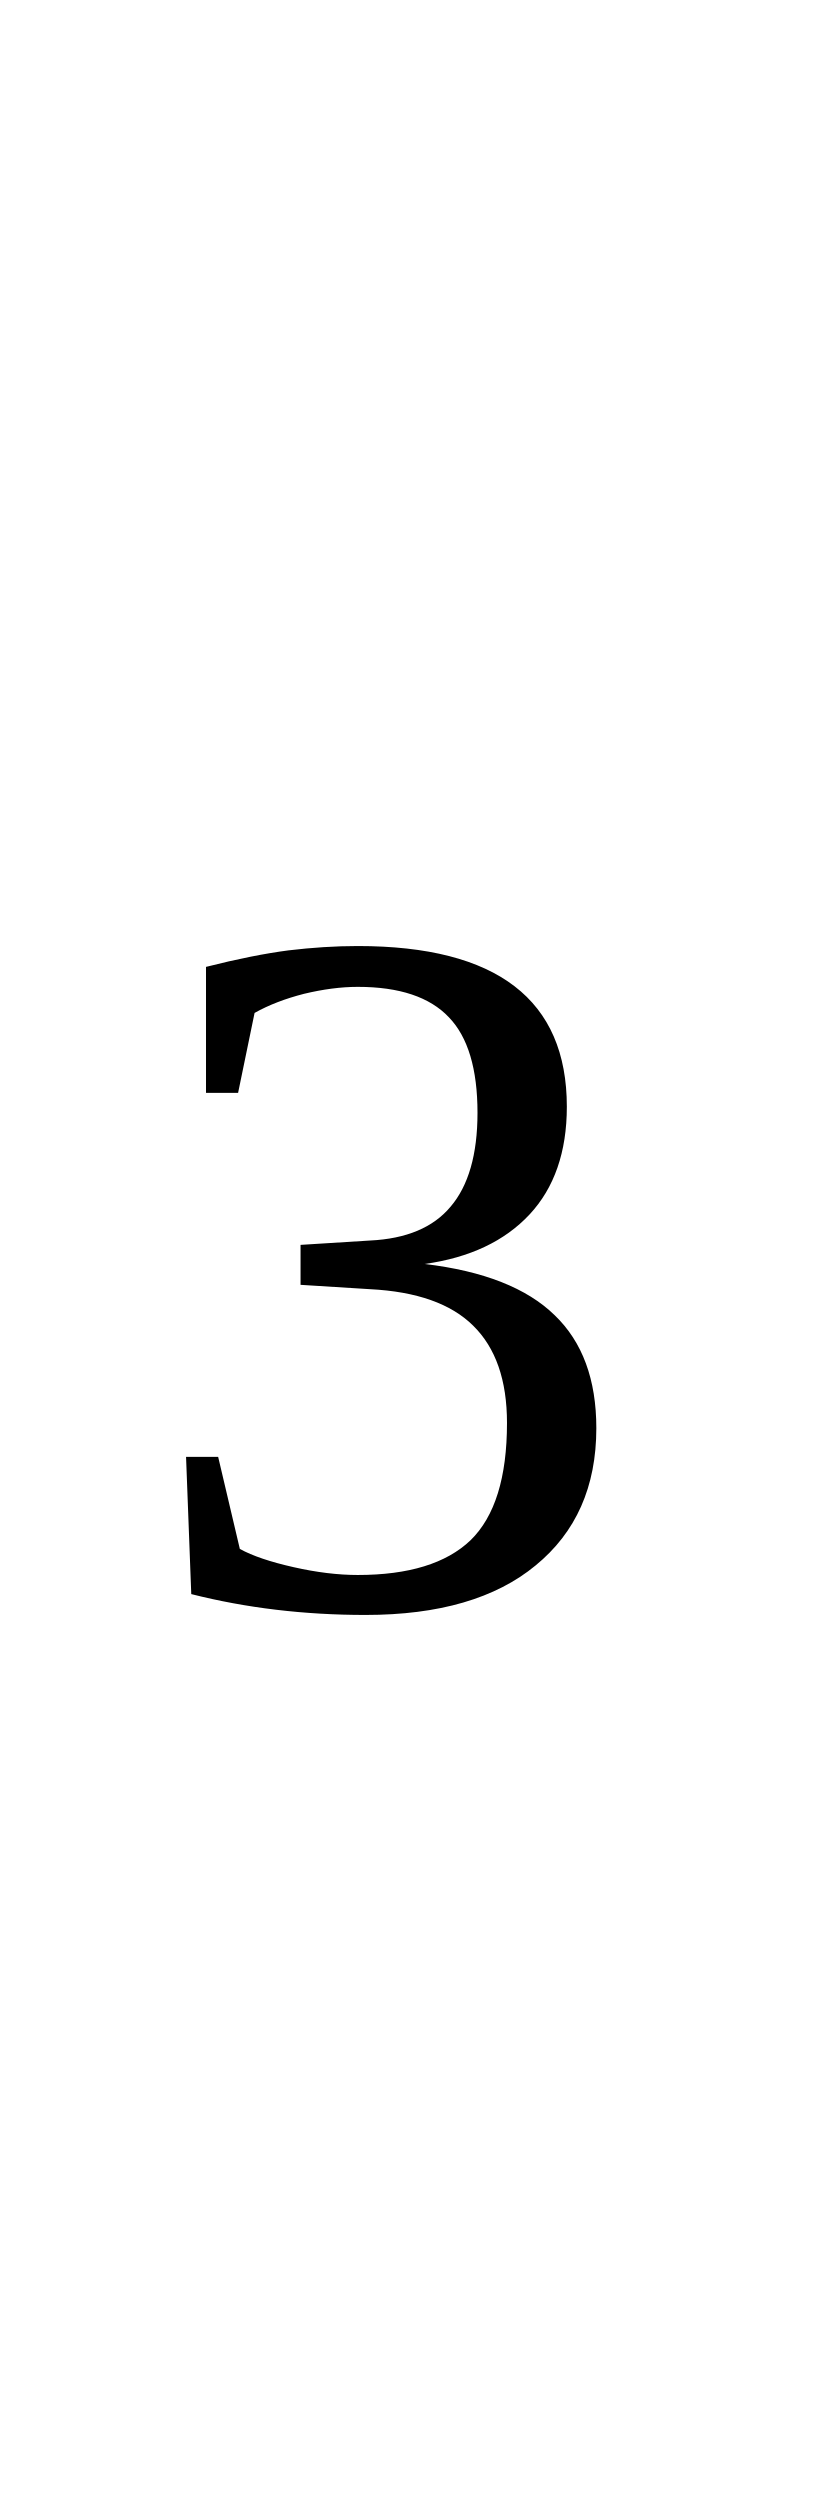
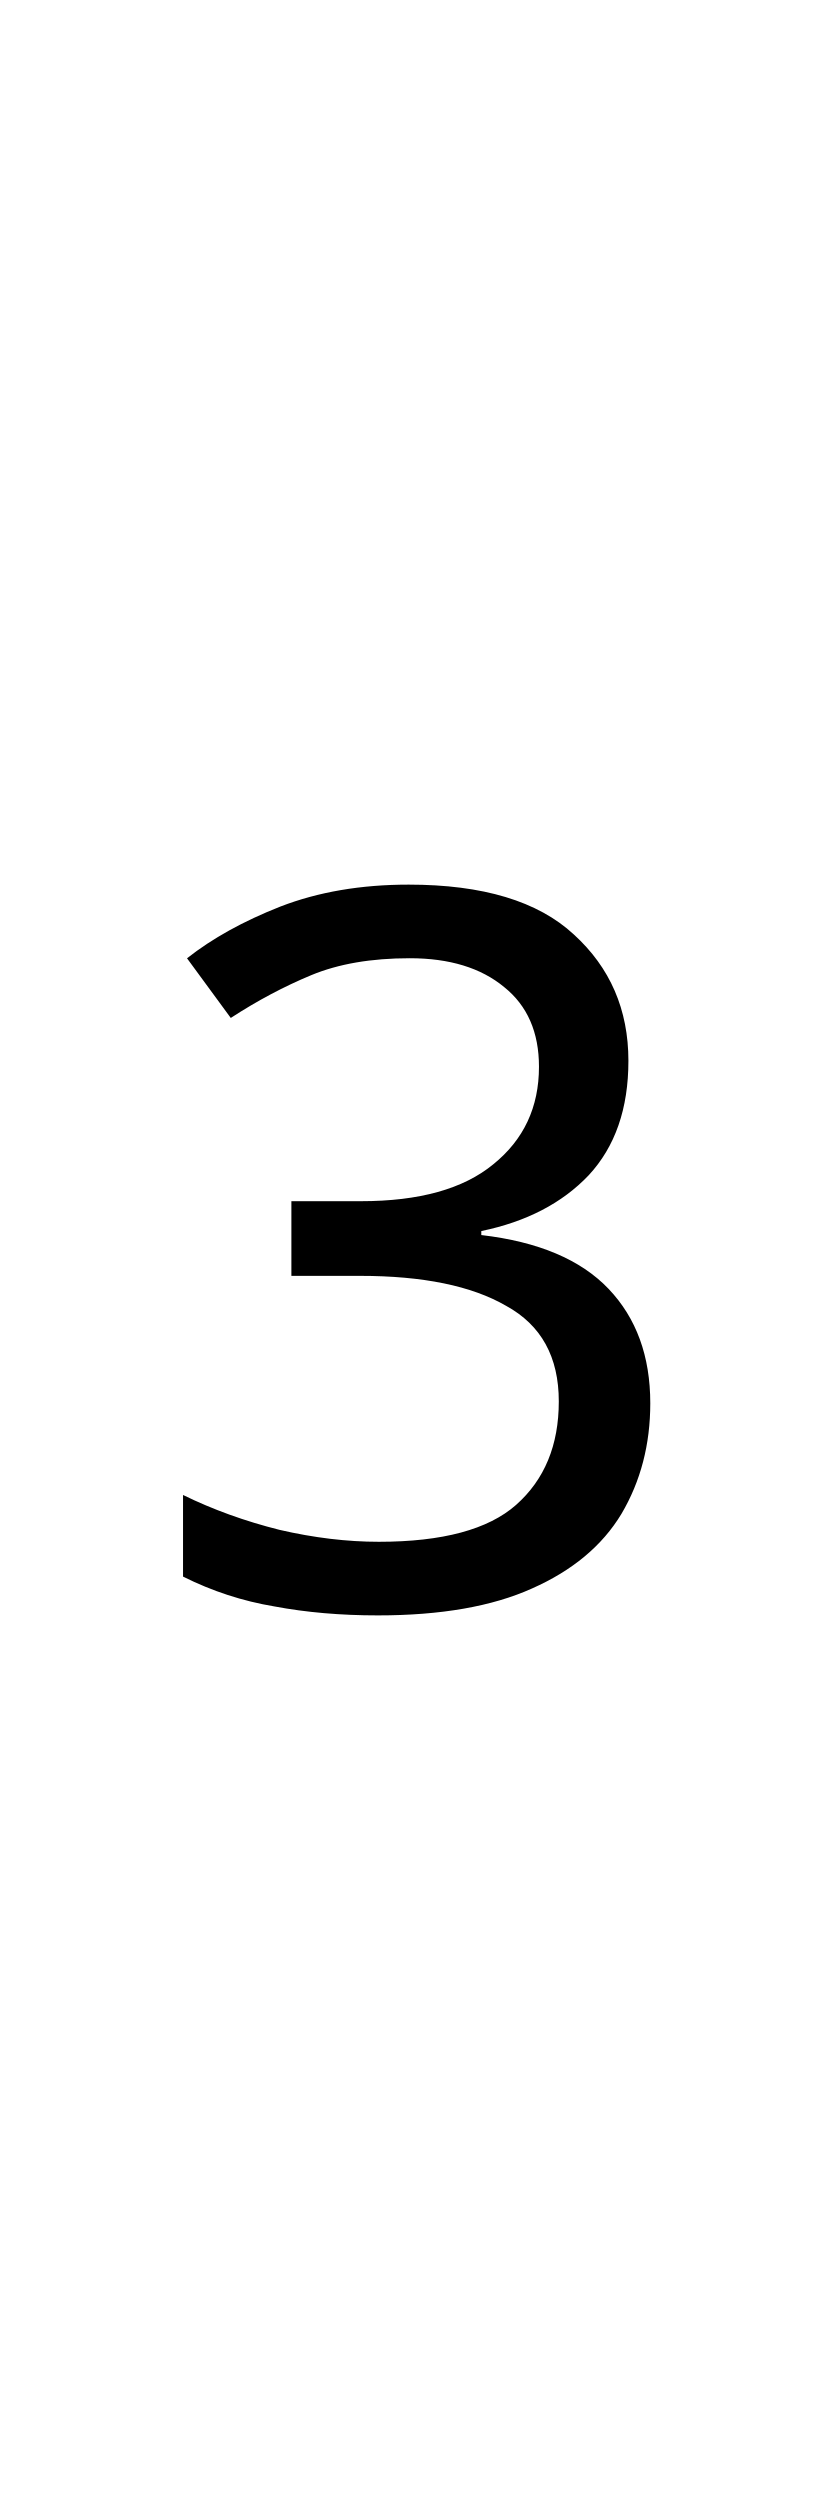
<svg xmlns="http://www.w3.org/2000/svg" version="1.1" width="15" height="45" id="svg4">
  <defs id="defs4" />
-   <text xml:space="preserve" style="font-size:17.908px;fill:#000000;stroke-width:1.492" x="2.491" y="28.876" id="text4" transform="scale(0.9992366,1.000764)">
-     <tspan x="2.491" y="28.876" id="tspan5" style="font-size:17.908px;stroke-width:1.492">3</tspan>
-   </text>
+   <path d="m 11.32,19.08 q 0,1.289 -0.716,2.059 -0.716,0.752 -1.934,1.003 v 0.072 q 1.54,0.179 2.292,0.967 0.752,0.788 0.752,2.059 0,1.11 -0.519,1.988 -0.519,0.86 -1.612,1.343 -1.075,0.484 -2.776,0.484 -1.003,0 -1.862,-0.161 -0.86,-0.143 -1.648,-0.537 v -1.468 q 0.806,0.394 1.737,0.627 0.931,0.215 1.791,0.215 1.719,0 2.471,-0.663 0.77,-0.681 0.77,-1.862 0,-1.2 -0.949,-1.719 Q 8.186,22.948 6.485,22.948 H 5.249 v -1.343 h 1.254 q 1.576,0 2.382,-0.663 0.824,-0.663 0.824,-1.755 0,-0.931 -0.627,-1.433 -0.627,-0.519 -1.701,-0.519 -1.039,0 -1.773,0.304 -0.734,0.304 -1.451,0.77 L 3.369,17.236 q 0.681,-0.537 1.683,-0.931 1.021,-0.394 2.31,-0.394 2.006,0 2.973,0.895 0.985,0.895 0.985,2.274 z" id="text4" style="font-size:17.908px;stroke-width:1.492" transform="scale(0.9992366,1.000764)" aria-label="3" />
</svg>
